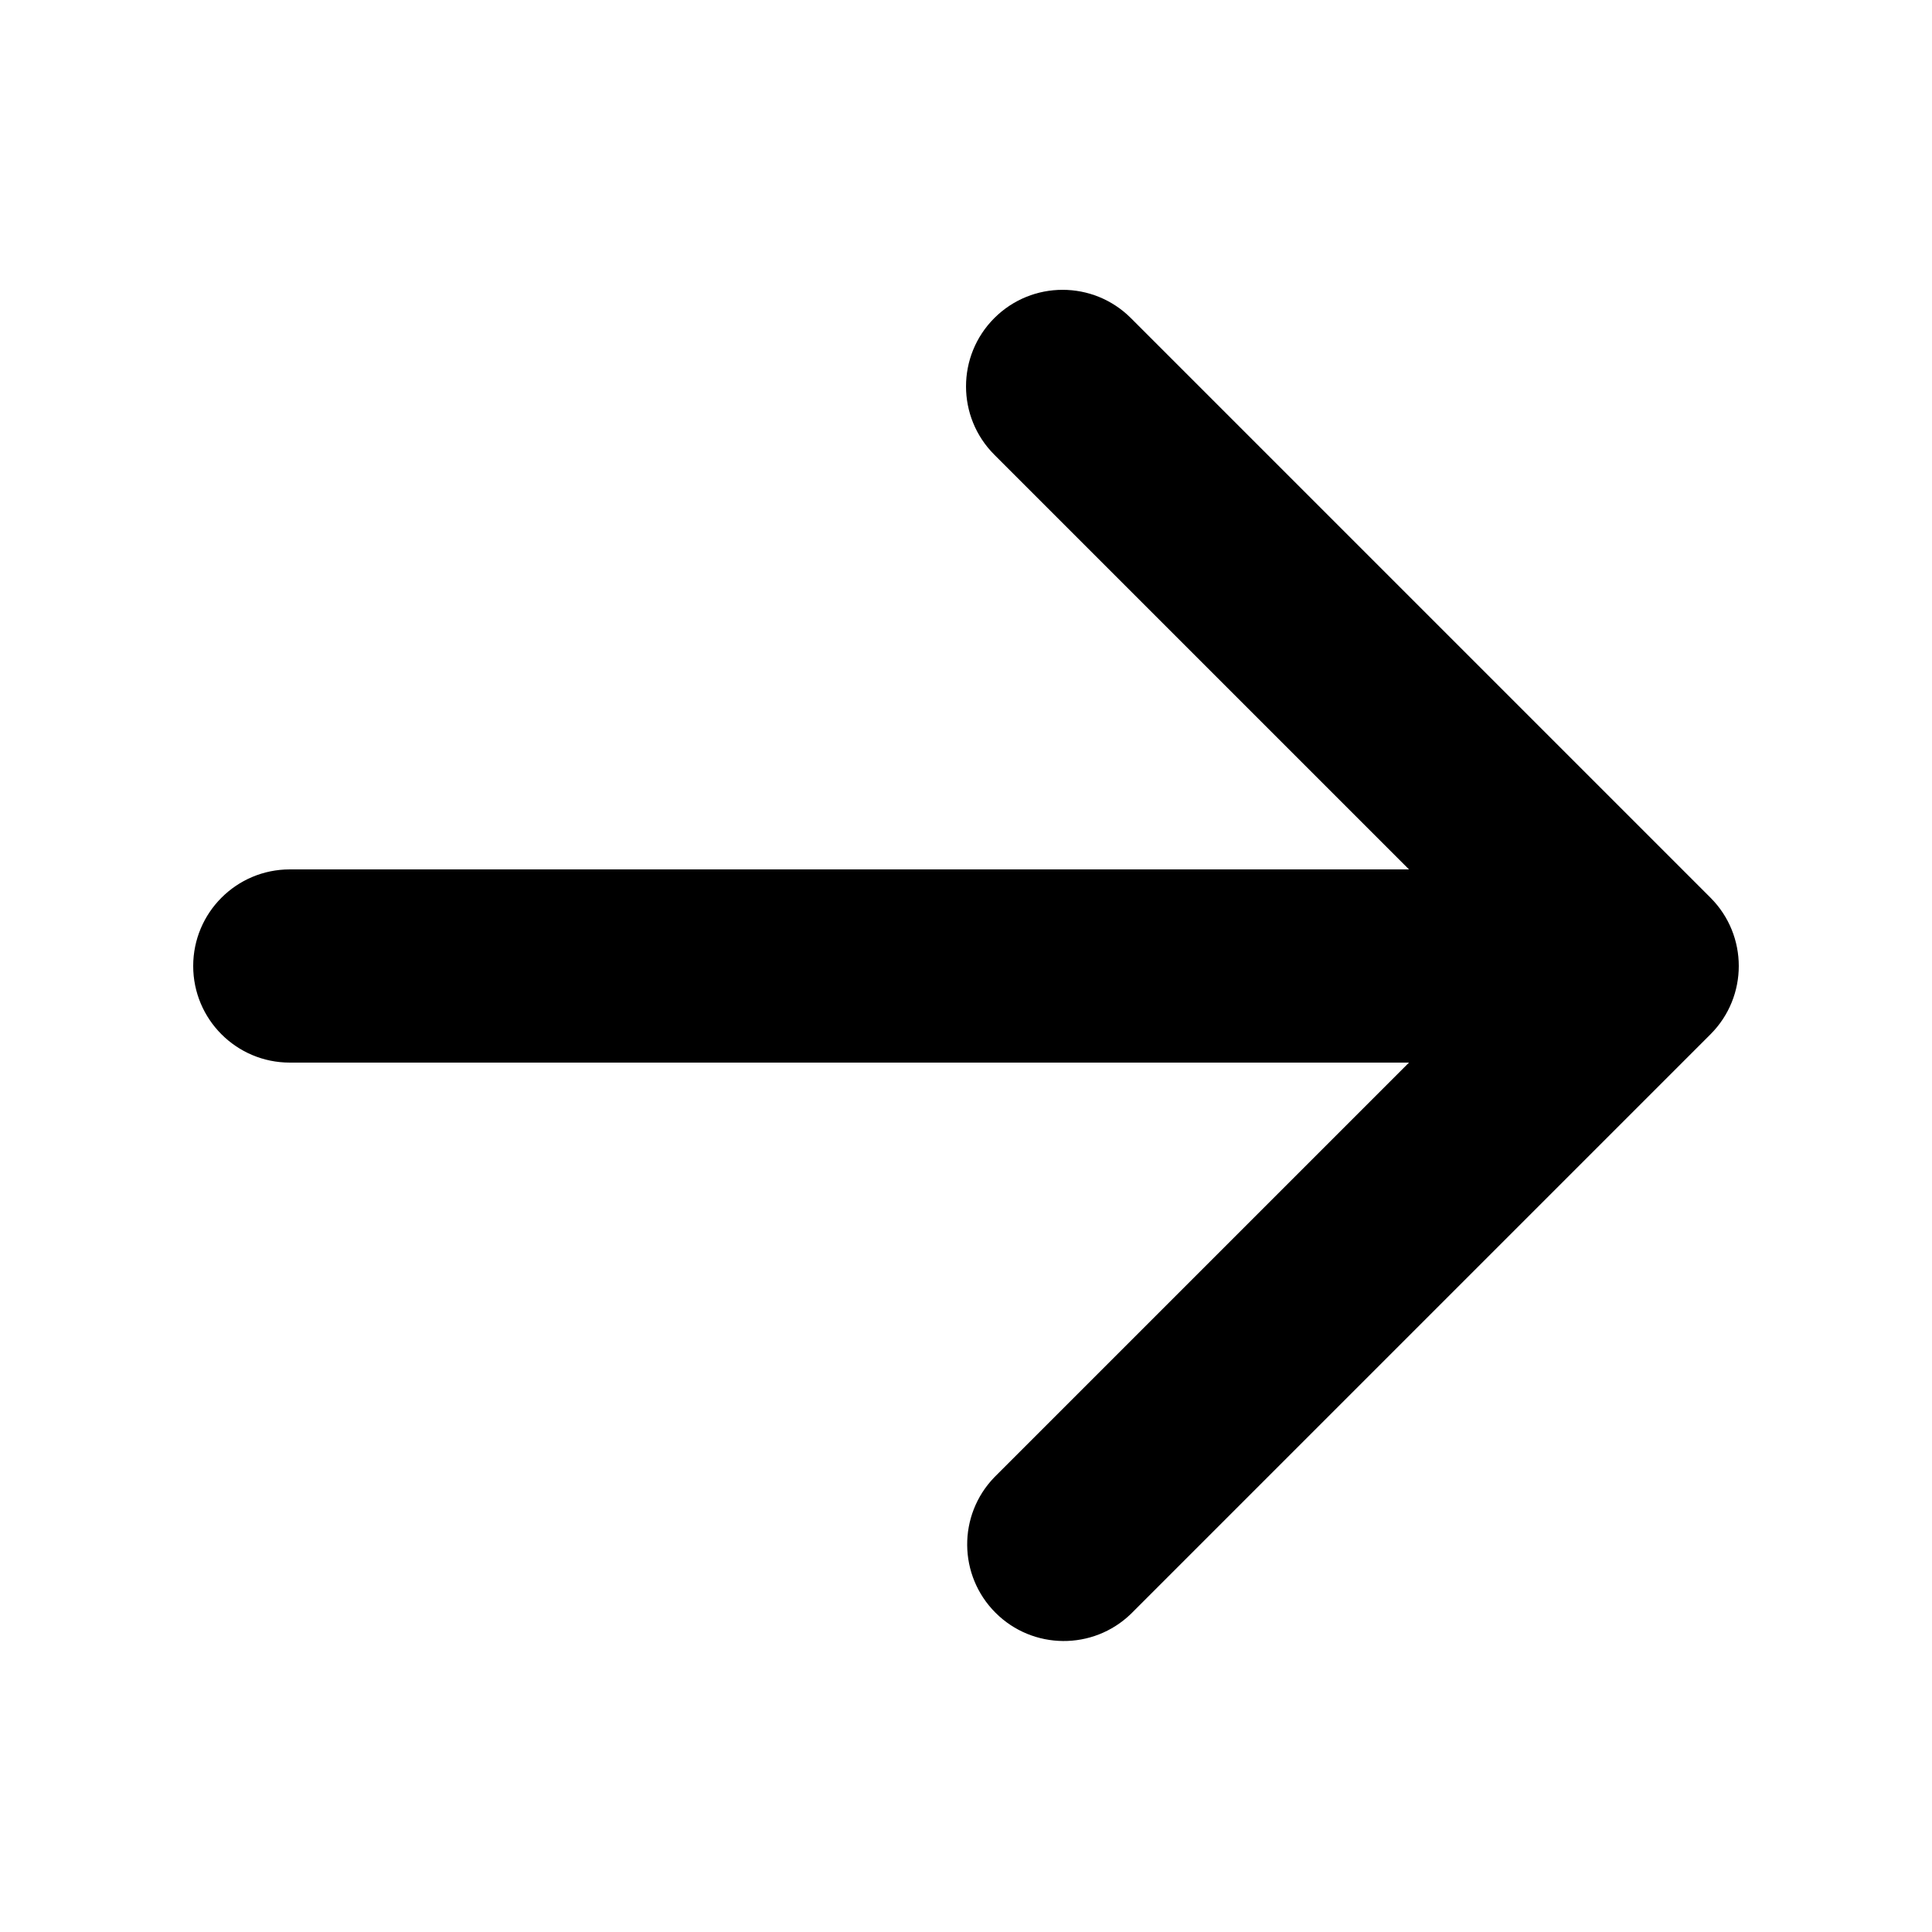
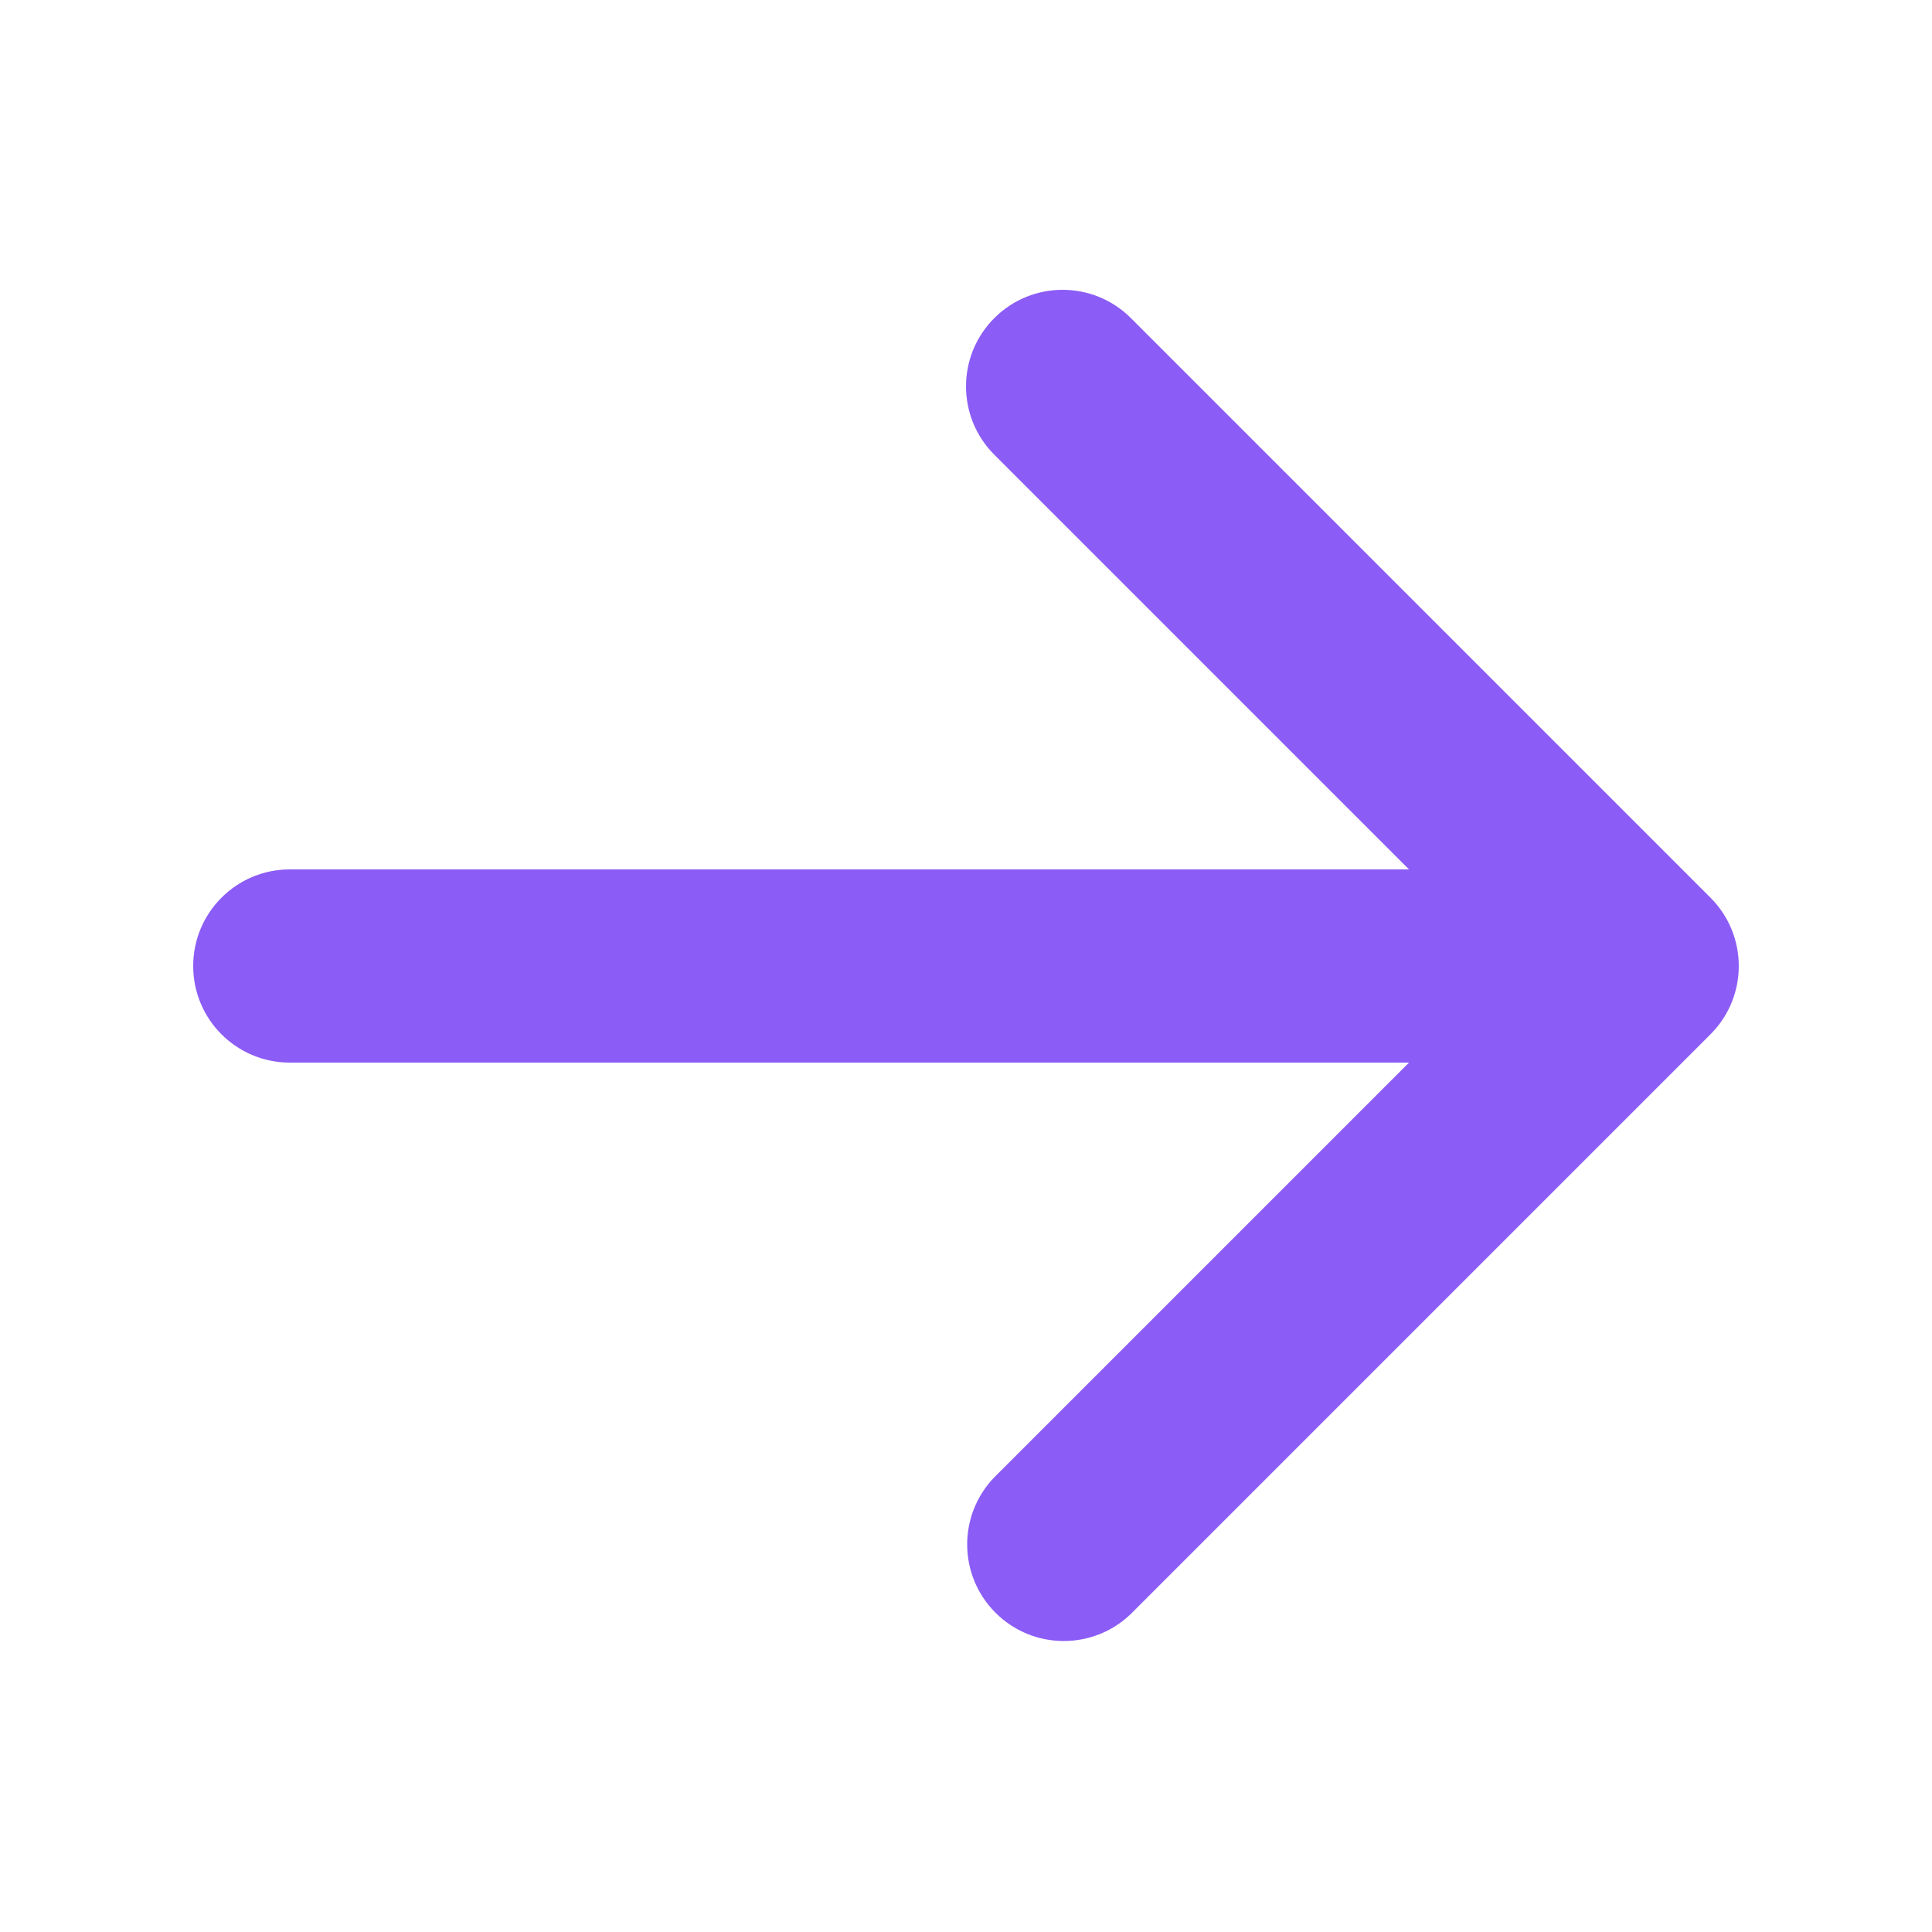
- <svg xmlns="http://www.w3.org/2000/svg" viewBox="0 0 20 20" fill="currentColor">
+ <svg xmlns="http://www.w3.org/2000/svg" viewBox="0 0 20 20" fill="#8b5cf6">
  <path fill-rule="evenodd" d="M10.293 3.293a1 1 0 011.414 0l6 6a1 1 0 010 1.414l-6 6a1 1 0 01-1.414-1.414L14.586 11H3a1 1 0 110-2h11.586l-4.293-4.293a1 1 0 010-1.414z" clip-rule="evenodd" />
</svg>
